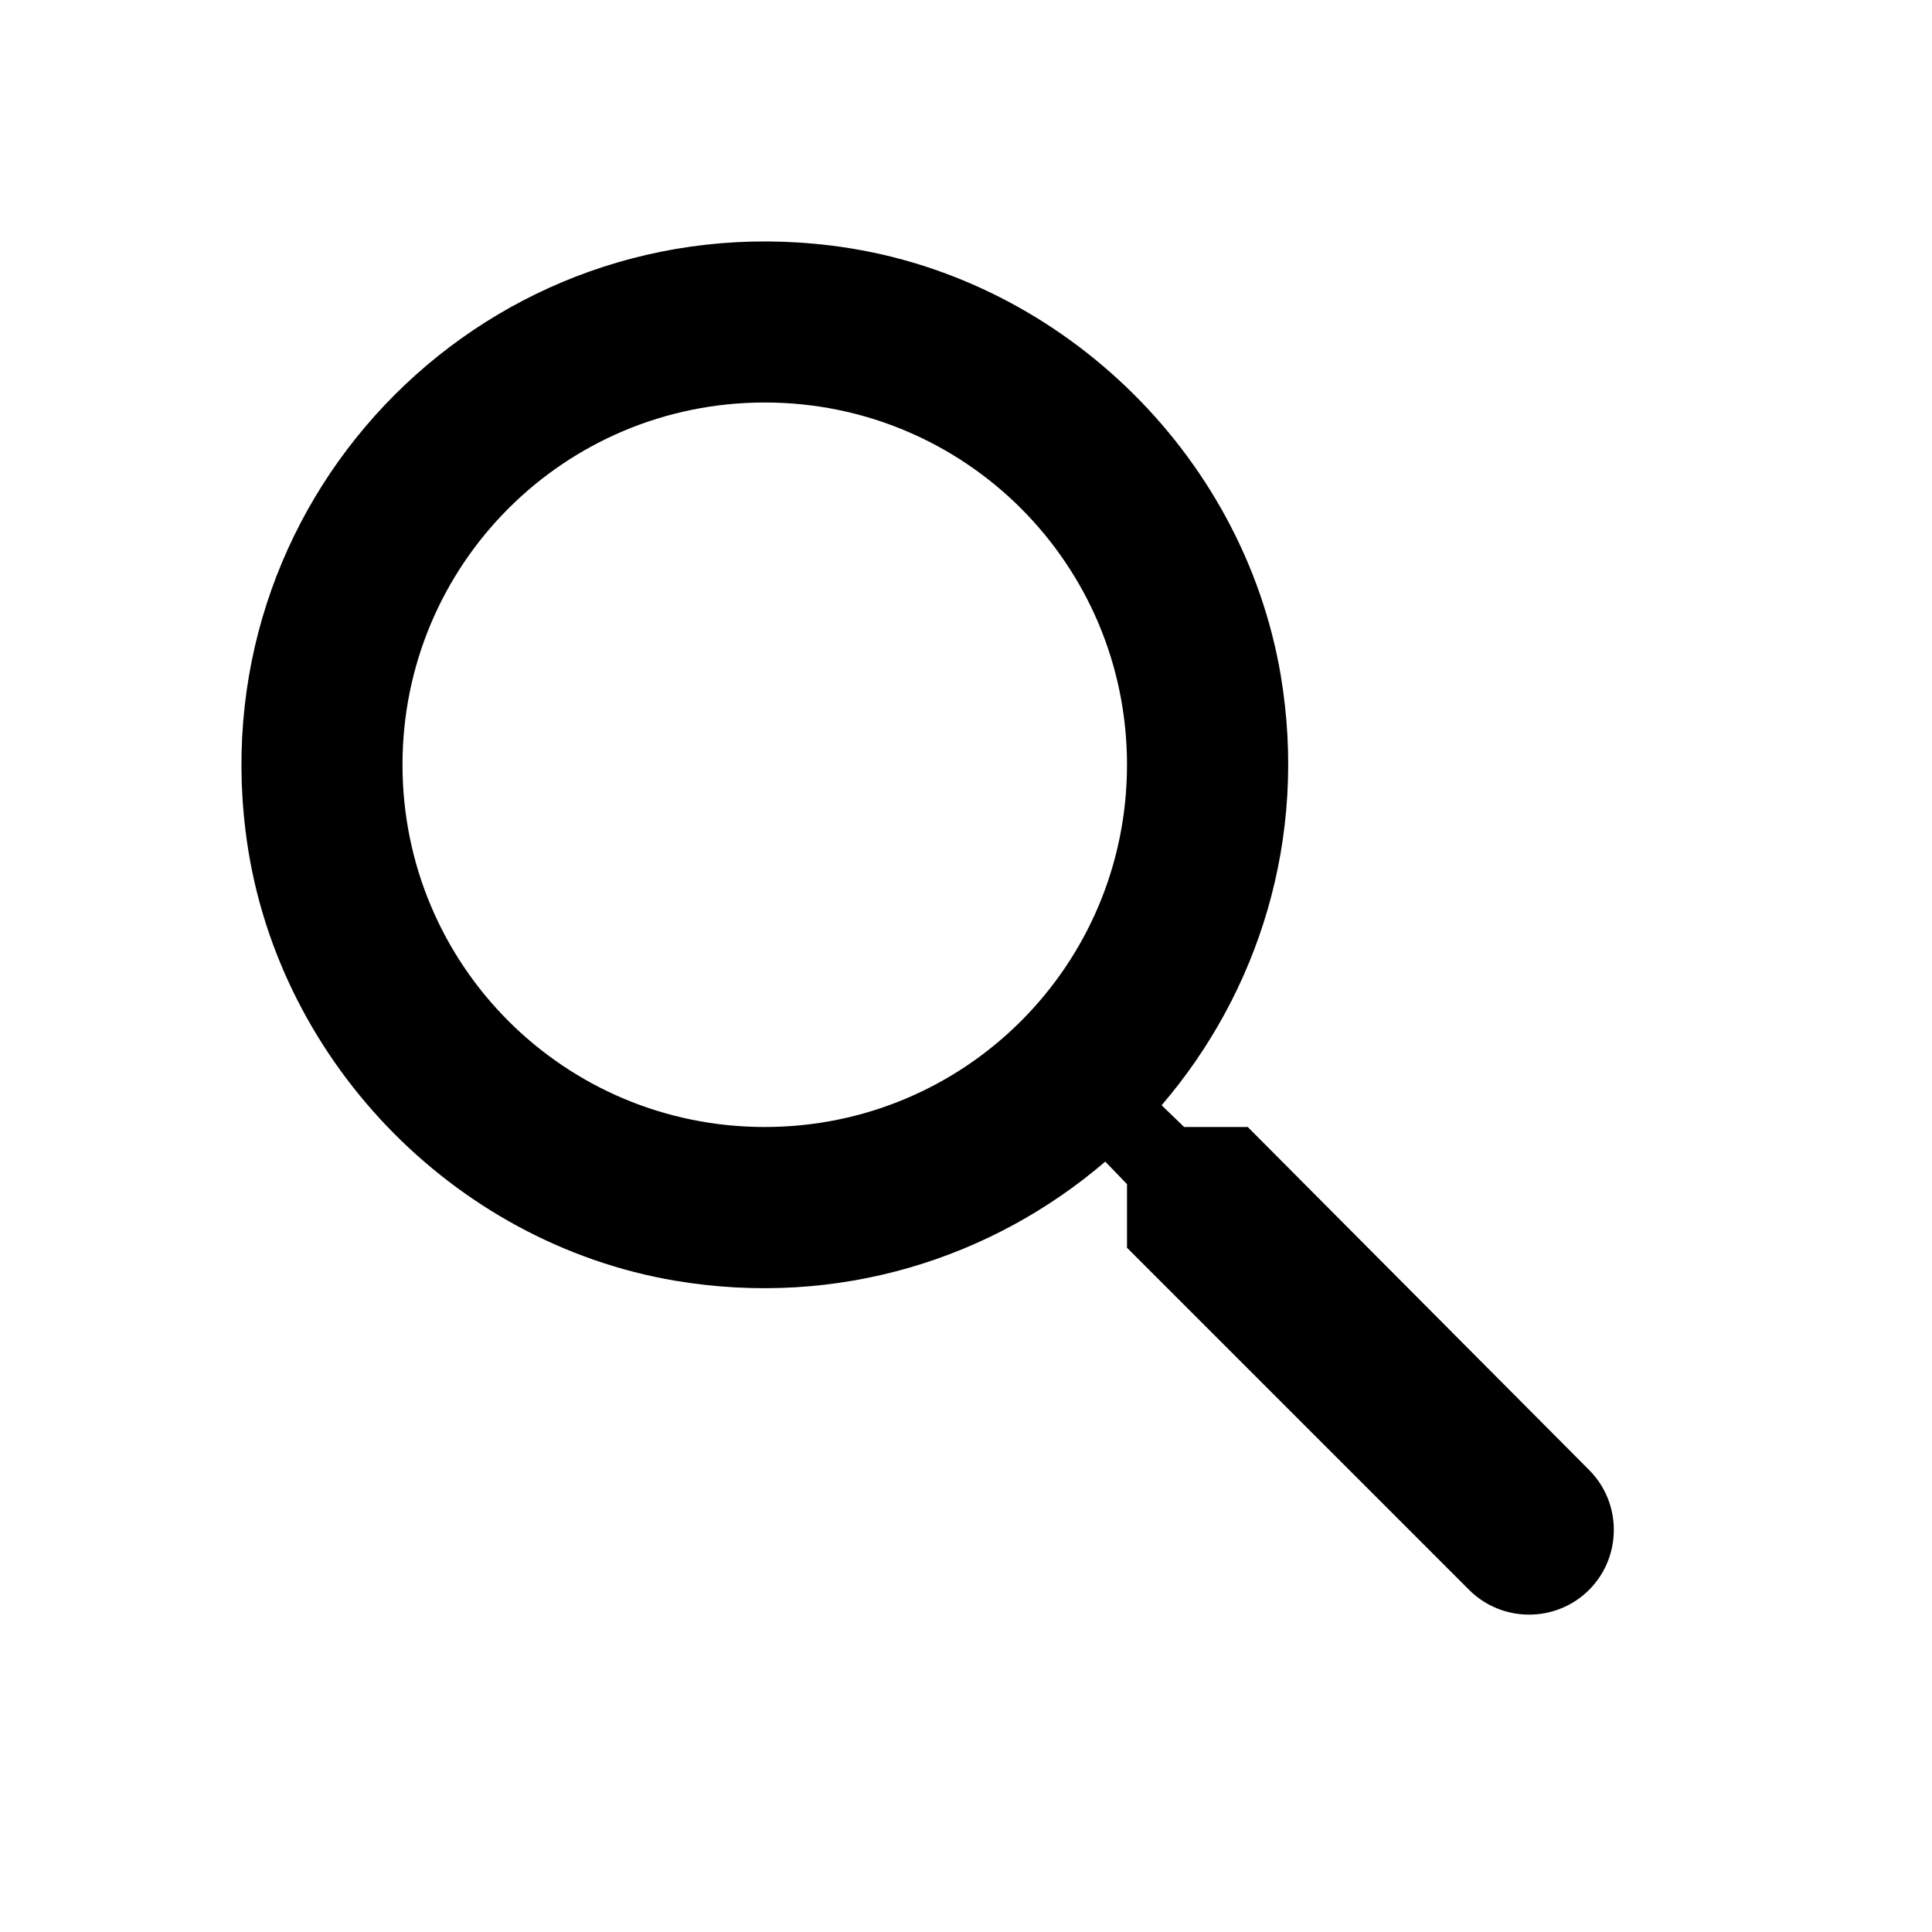
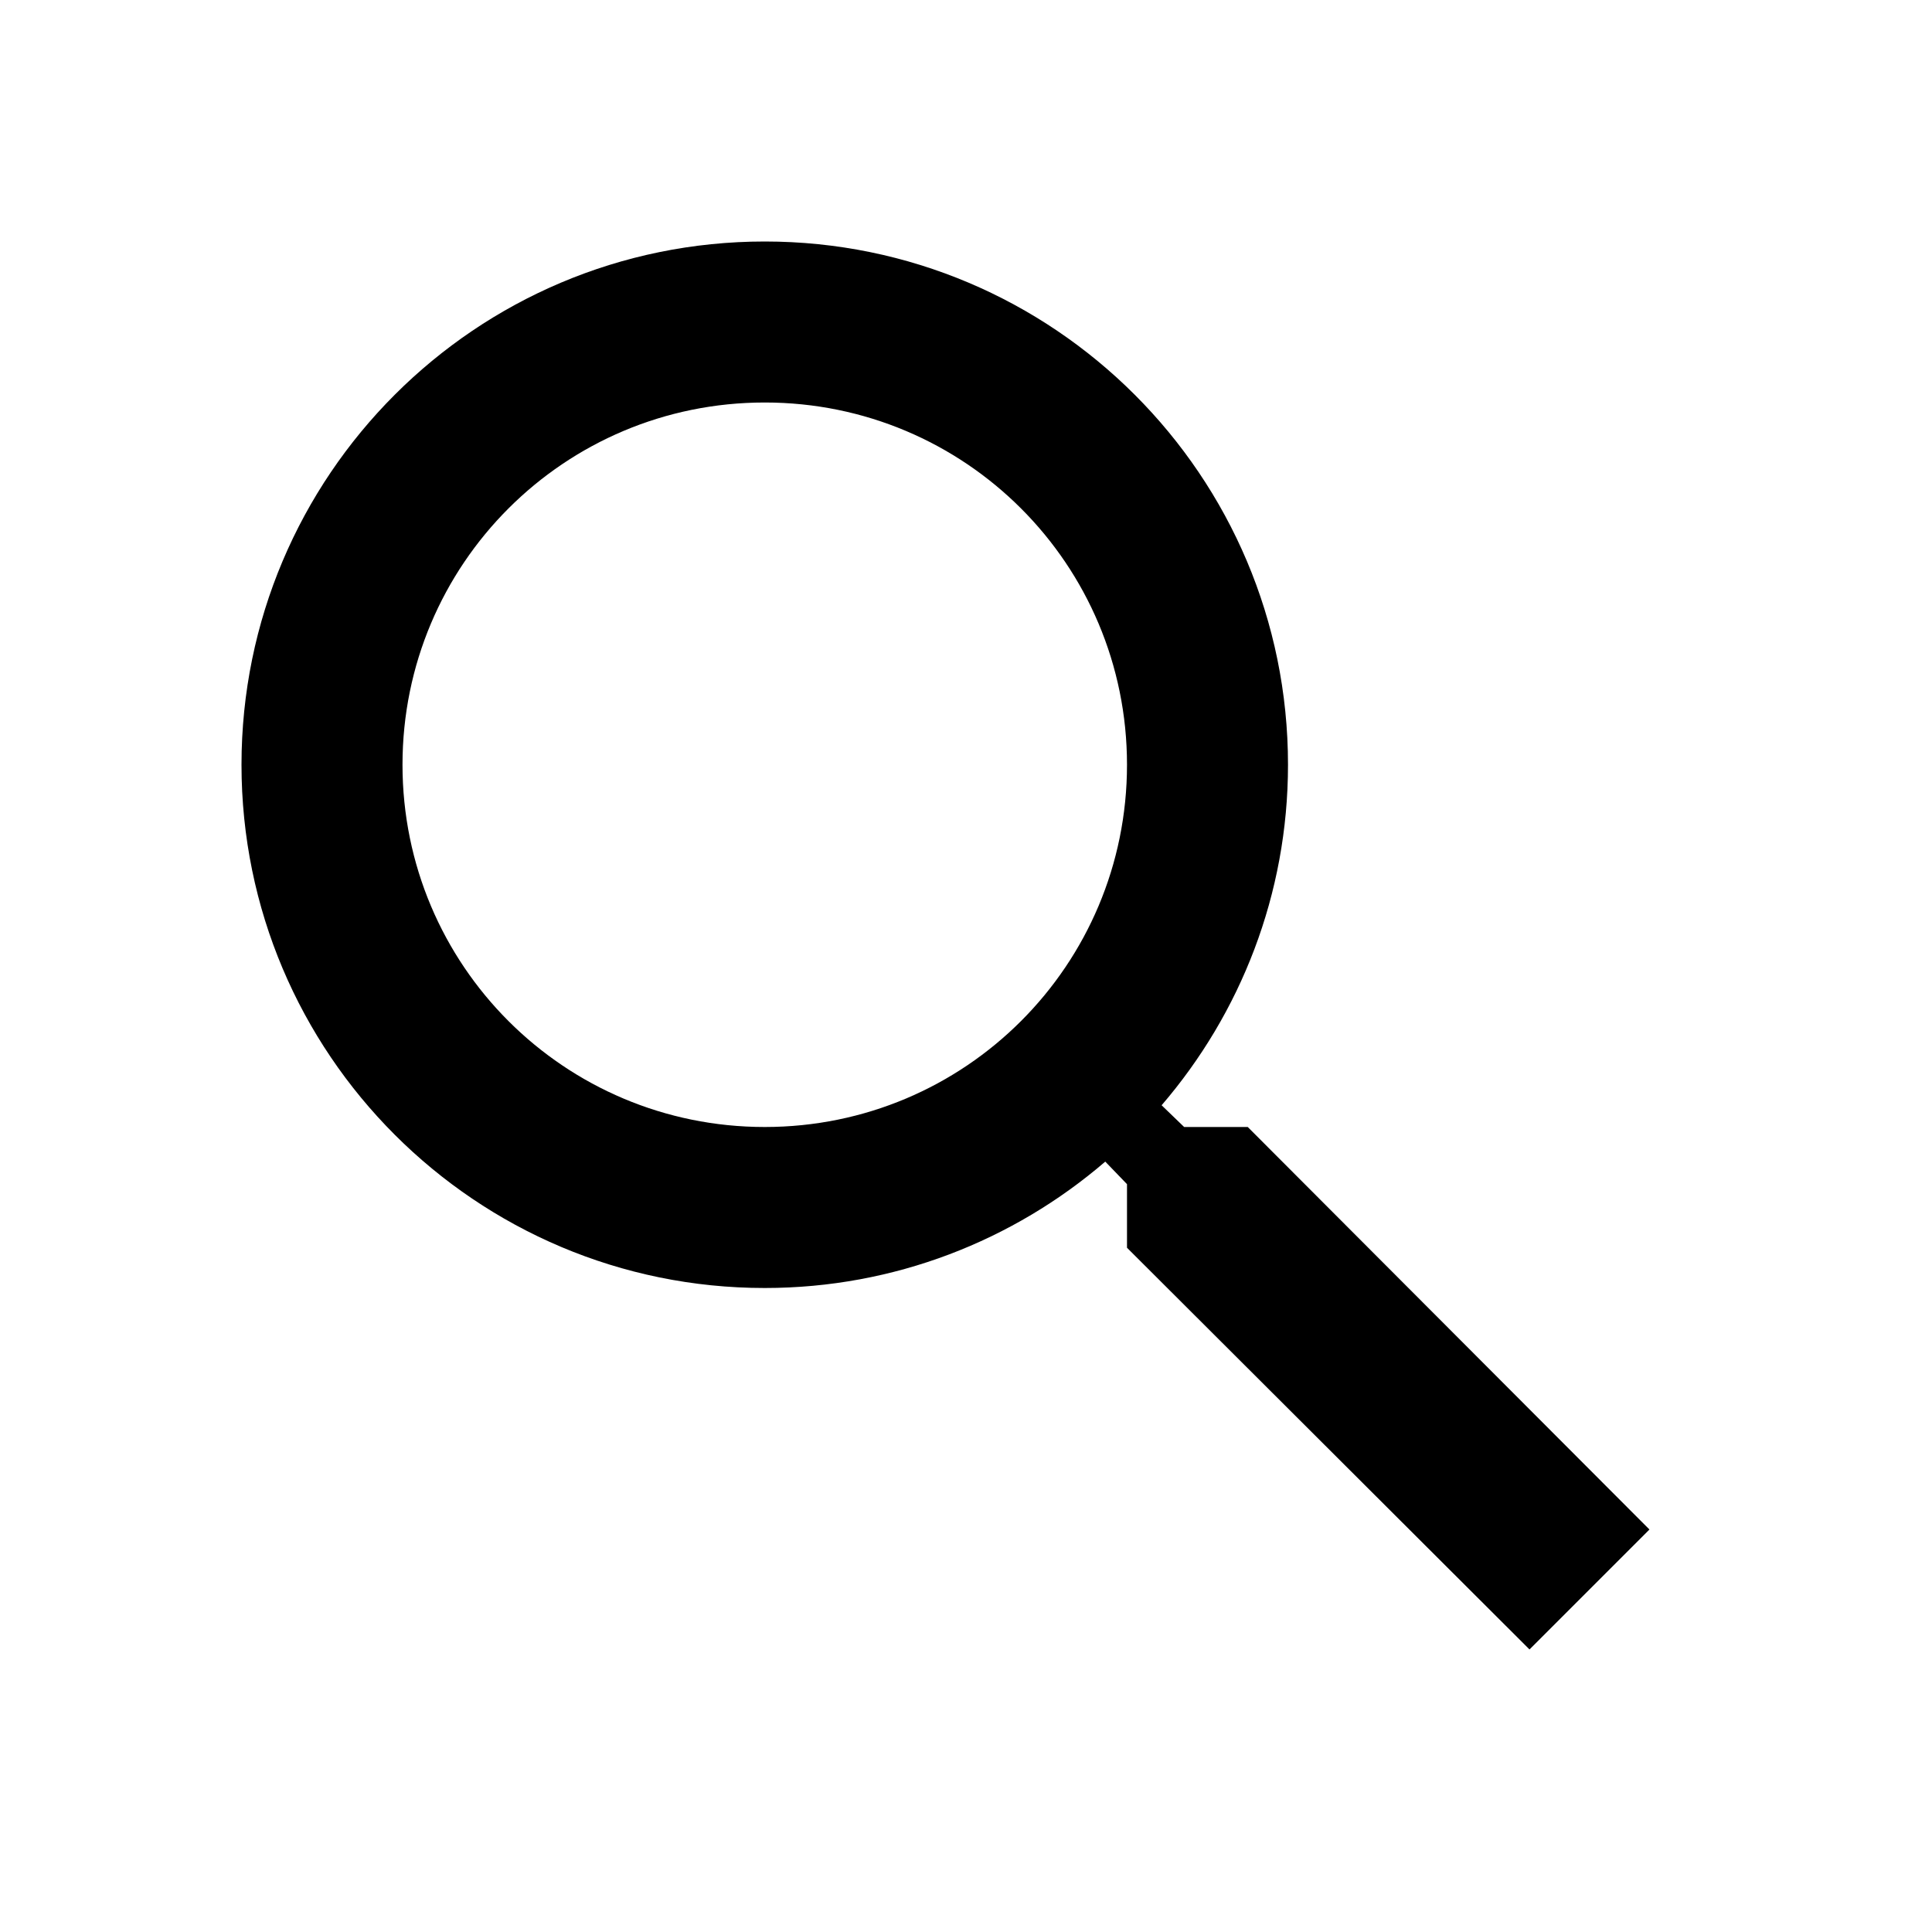
- <svg xmlns="http://www.w3.org/2000/svg" width="24" height="24" viewBox="0 0 24 24">
-   <path fill="none" d="M0 0h24v24H0V0z" />
-   <path d="M15.5 14h-.79l-.28-.27c1.2-1.4 1.82-3.31 1.48-5.34-.47-2.78-2.79-5-5.59-5.34-4.23-.52-7.79 3.04-7.27 7.27.34 2.8 2.56 5.12 5.34 5.59 2.03.34 3.94-.28 5.34-1.48l.27.28v.79l4.25 4.25c.41.41 1.08.41 1.49 0 .41-.41.41-1.08 0-1.49L15.5 14zm-6 0C7.01 14 5 11.99 5 9.5S7.01 5 9.5 5 14 7.01 14 9.5 11.99 14 9.5 14z" />
+ <svg xmlns="http://www.w3.org/2000/svg" height="24" viewBox="0 0 24 24" width="24">
+   <path d="M0 0h24v24H0V0z" fill="none" />
+   <path d="M15.5 14h-.79l-.28-.27C15.41 12.59 16 11.11 16 9.5 16 5.91 13.09 3 9.5 3S3 5.91 3 9.5 5.91 16 9.5 16c1.61 0 3.09-.59 4.23-1.57l.27.28v.79l5 4.99L20.49 19l-4.99-5zm-6 0C7.01 14 5 11.99 5 9.5S7.01 5 9.5 5 14 7.01 14 9.5 11.99 14 9.5 14z" />
</svg>
